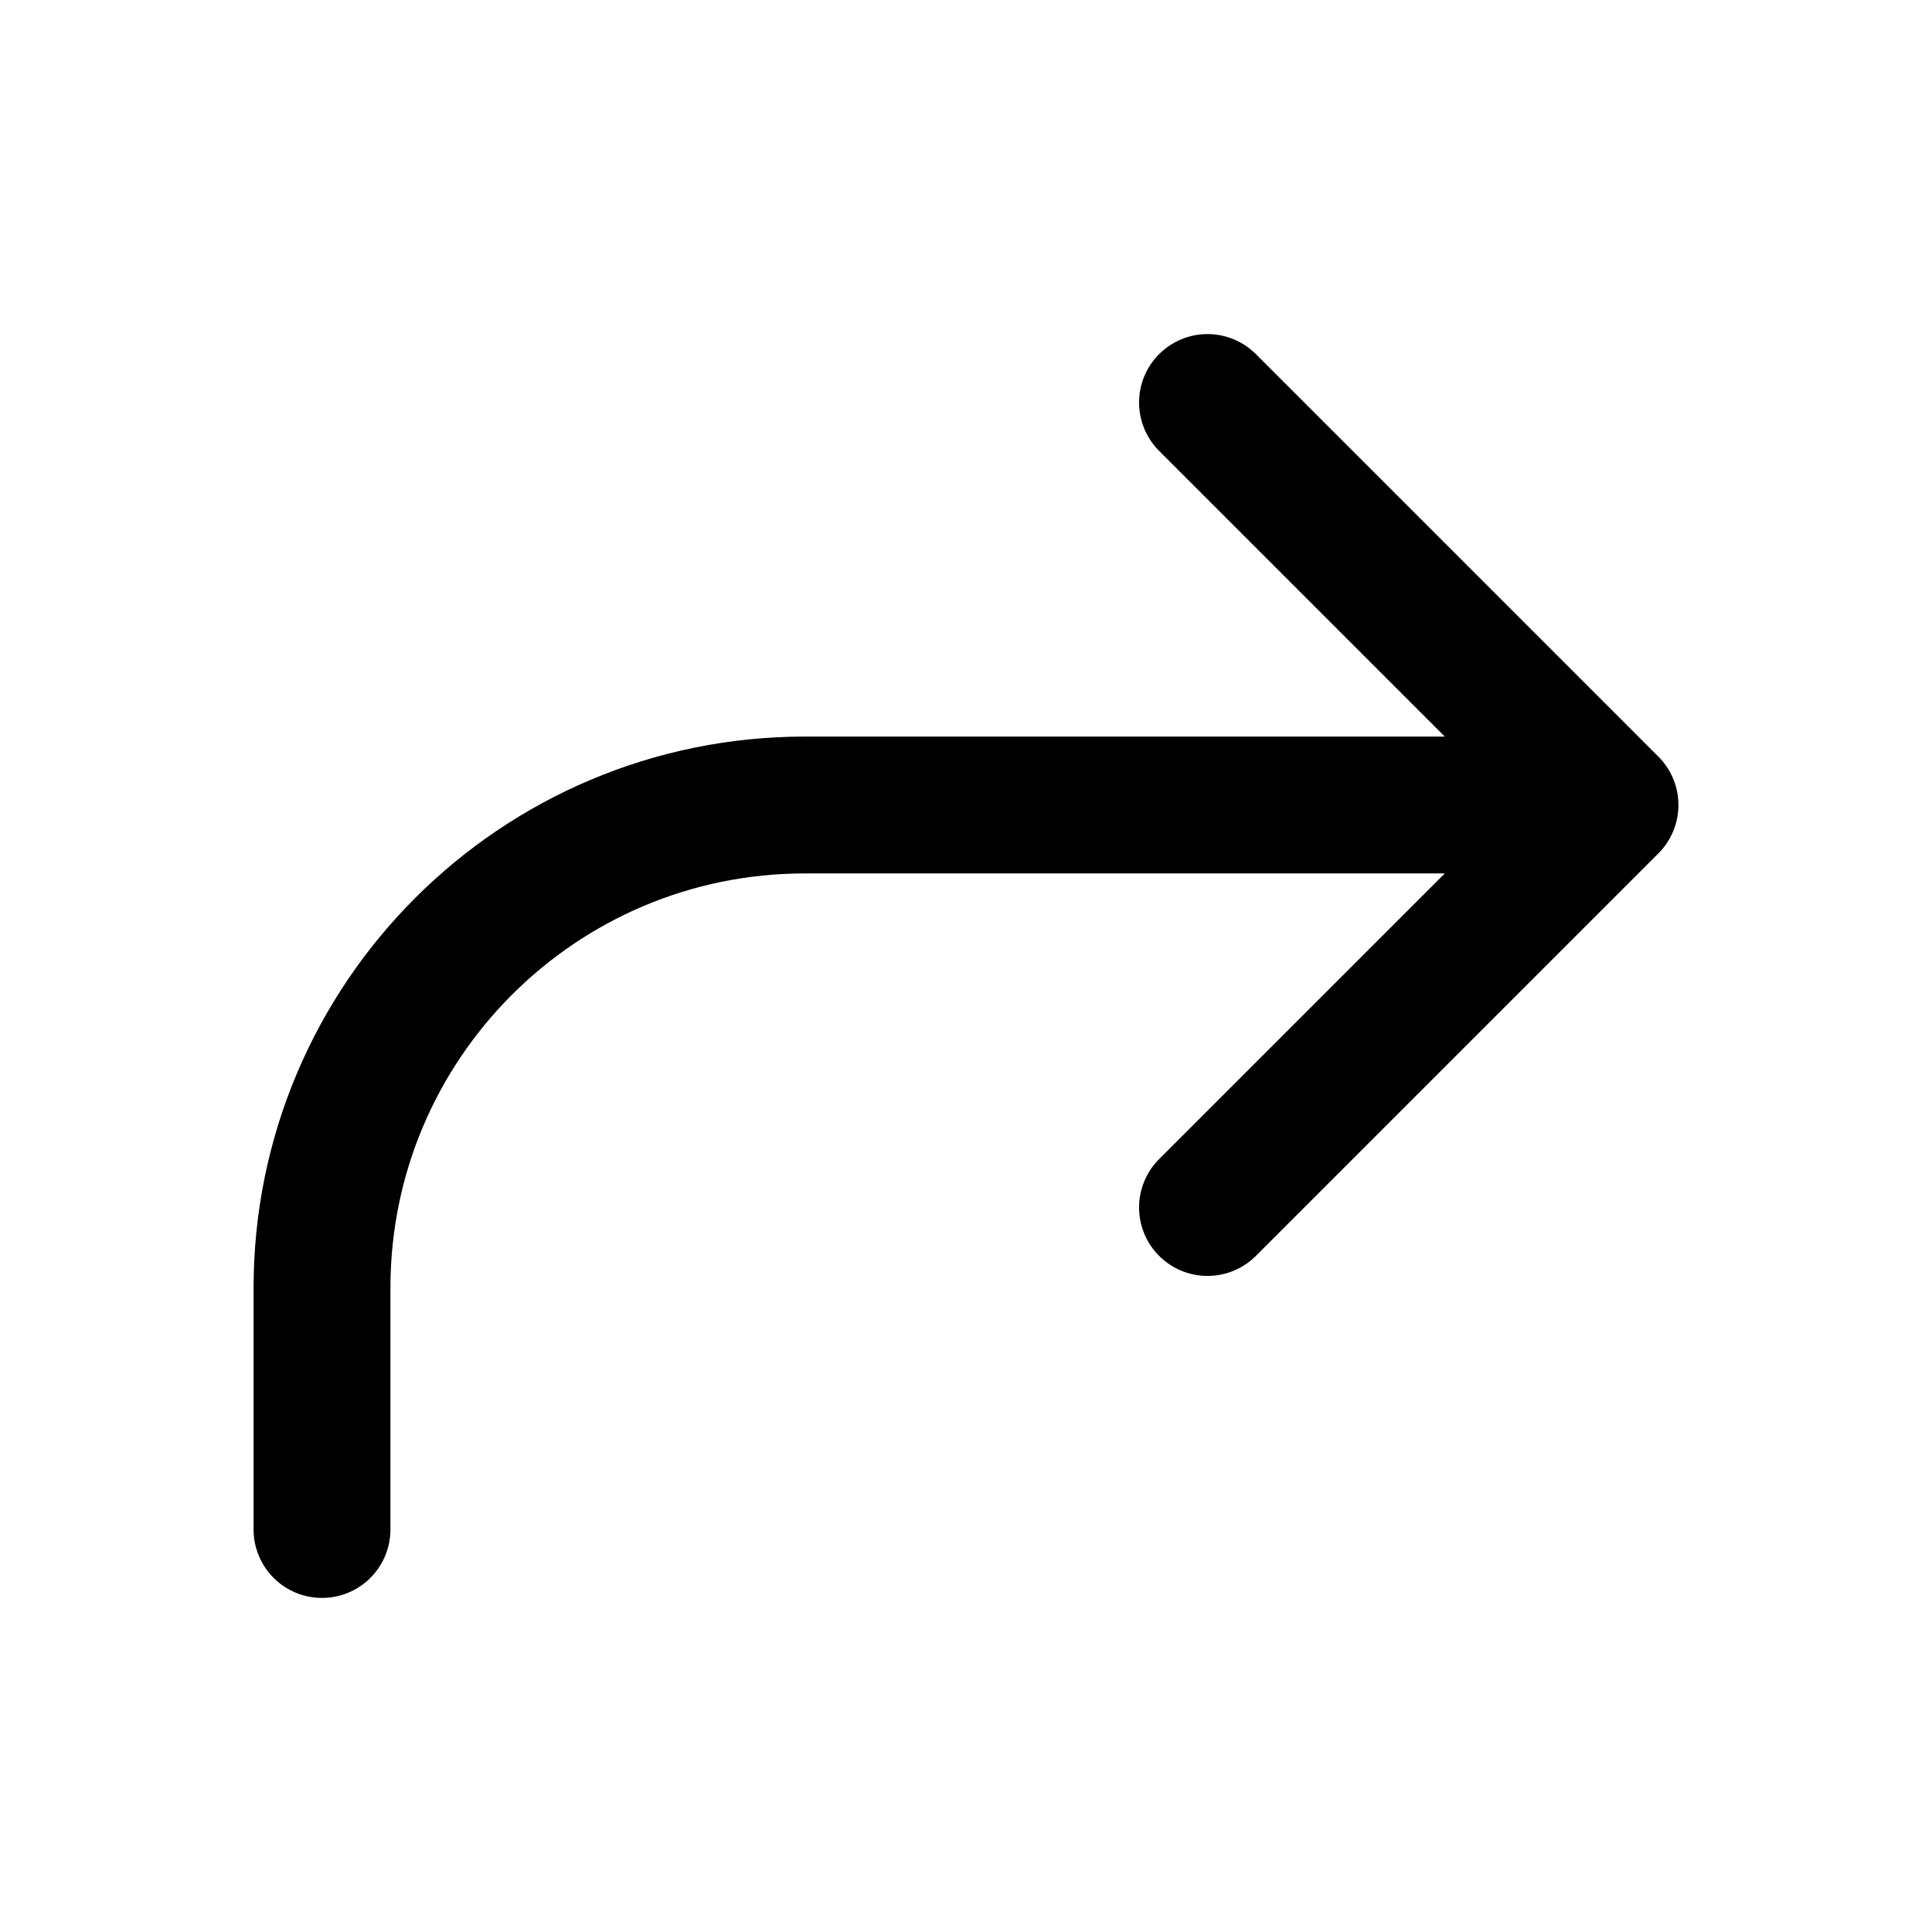
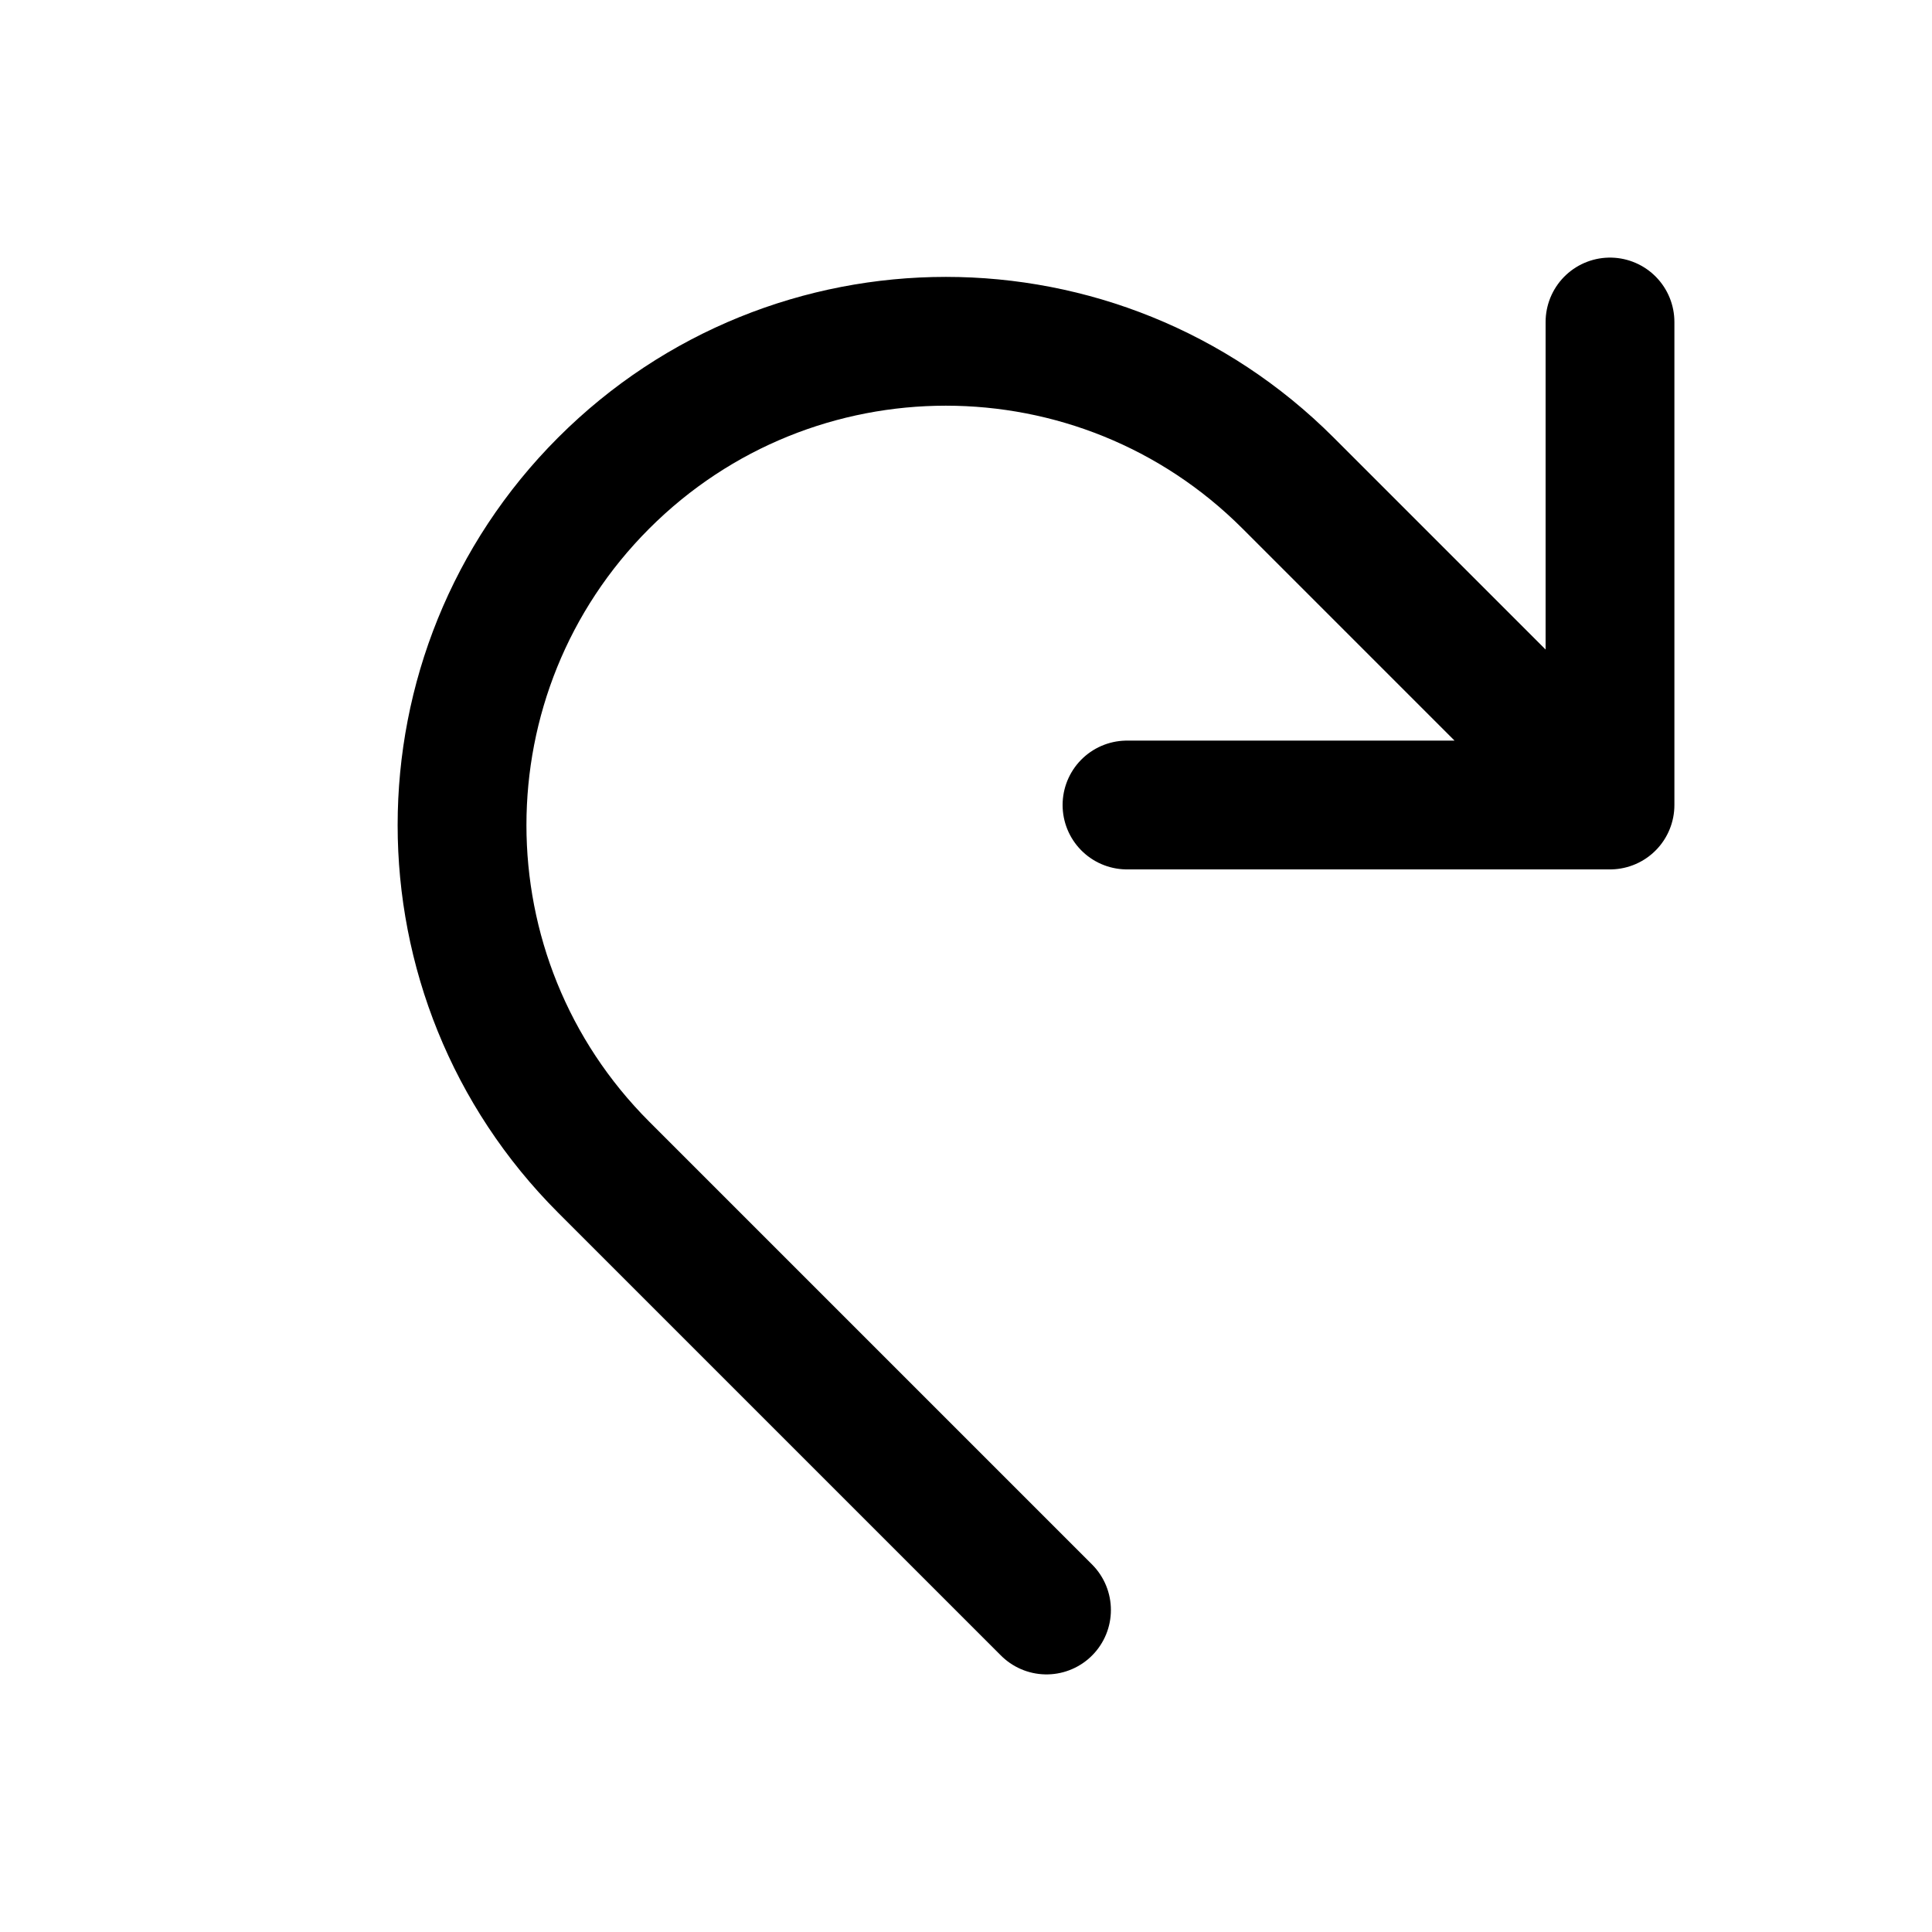
<svg xmlns="http://www.w3.org/2000/svg" width="24" height="24" viewBox="0 0 24 24">
-   <path d="M15 5l5 5-5 5 M20 10H10a6 6 0 0 0-6 6v3" fill="none" stroke="#000000" stroke-width="1.7" stroke-linecap="round" stroke-linejoin="round" />
+   <path d="M20 4v6h-6M20 10l-4-4a6 6 0 0 0-8.5 8.5L13 20" fill="none" stroke="#000000" stroke-width="1.6" stroke-linecap="round" stroke-linejoin="round" />
</svg>
